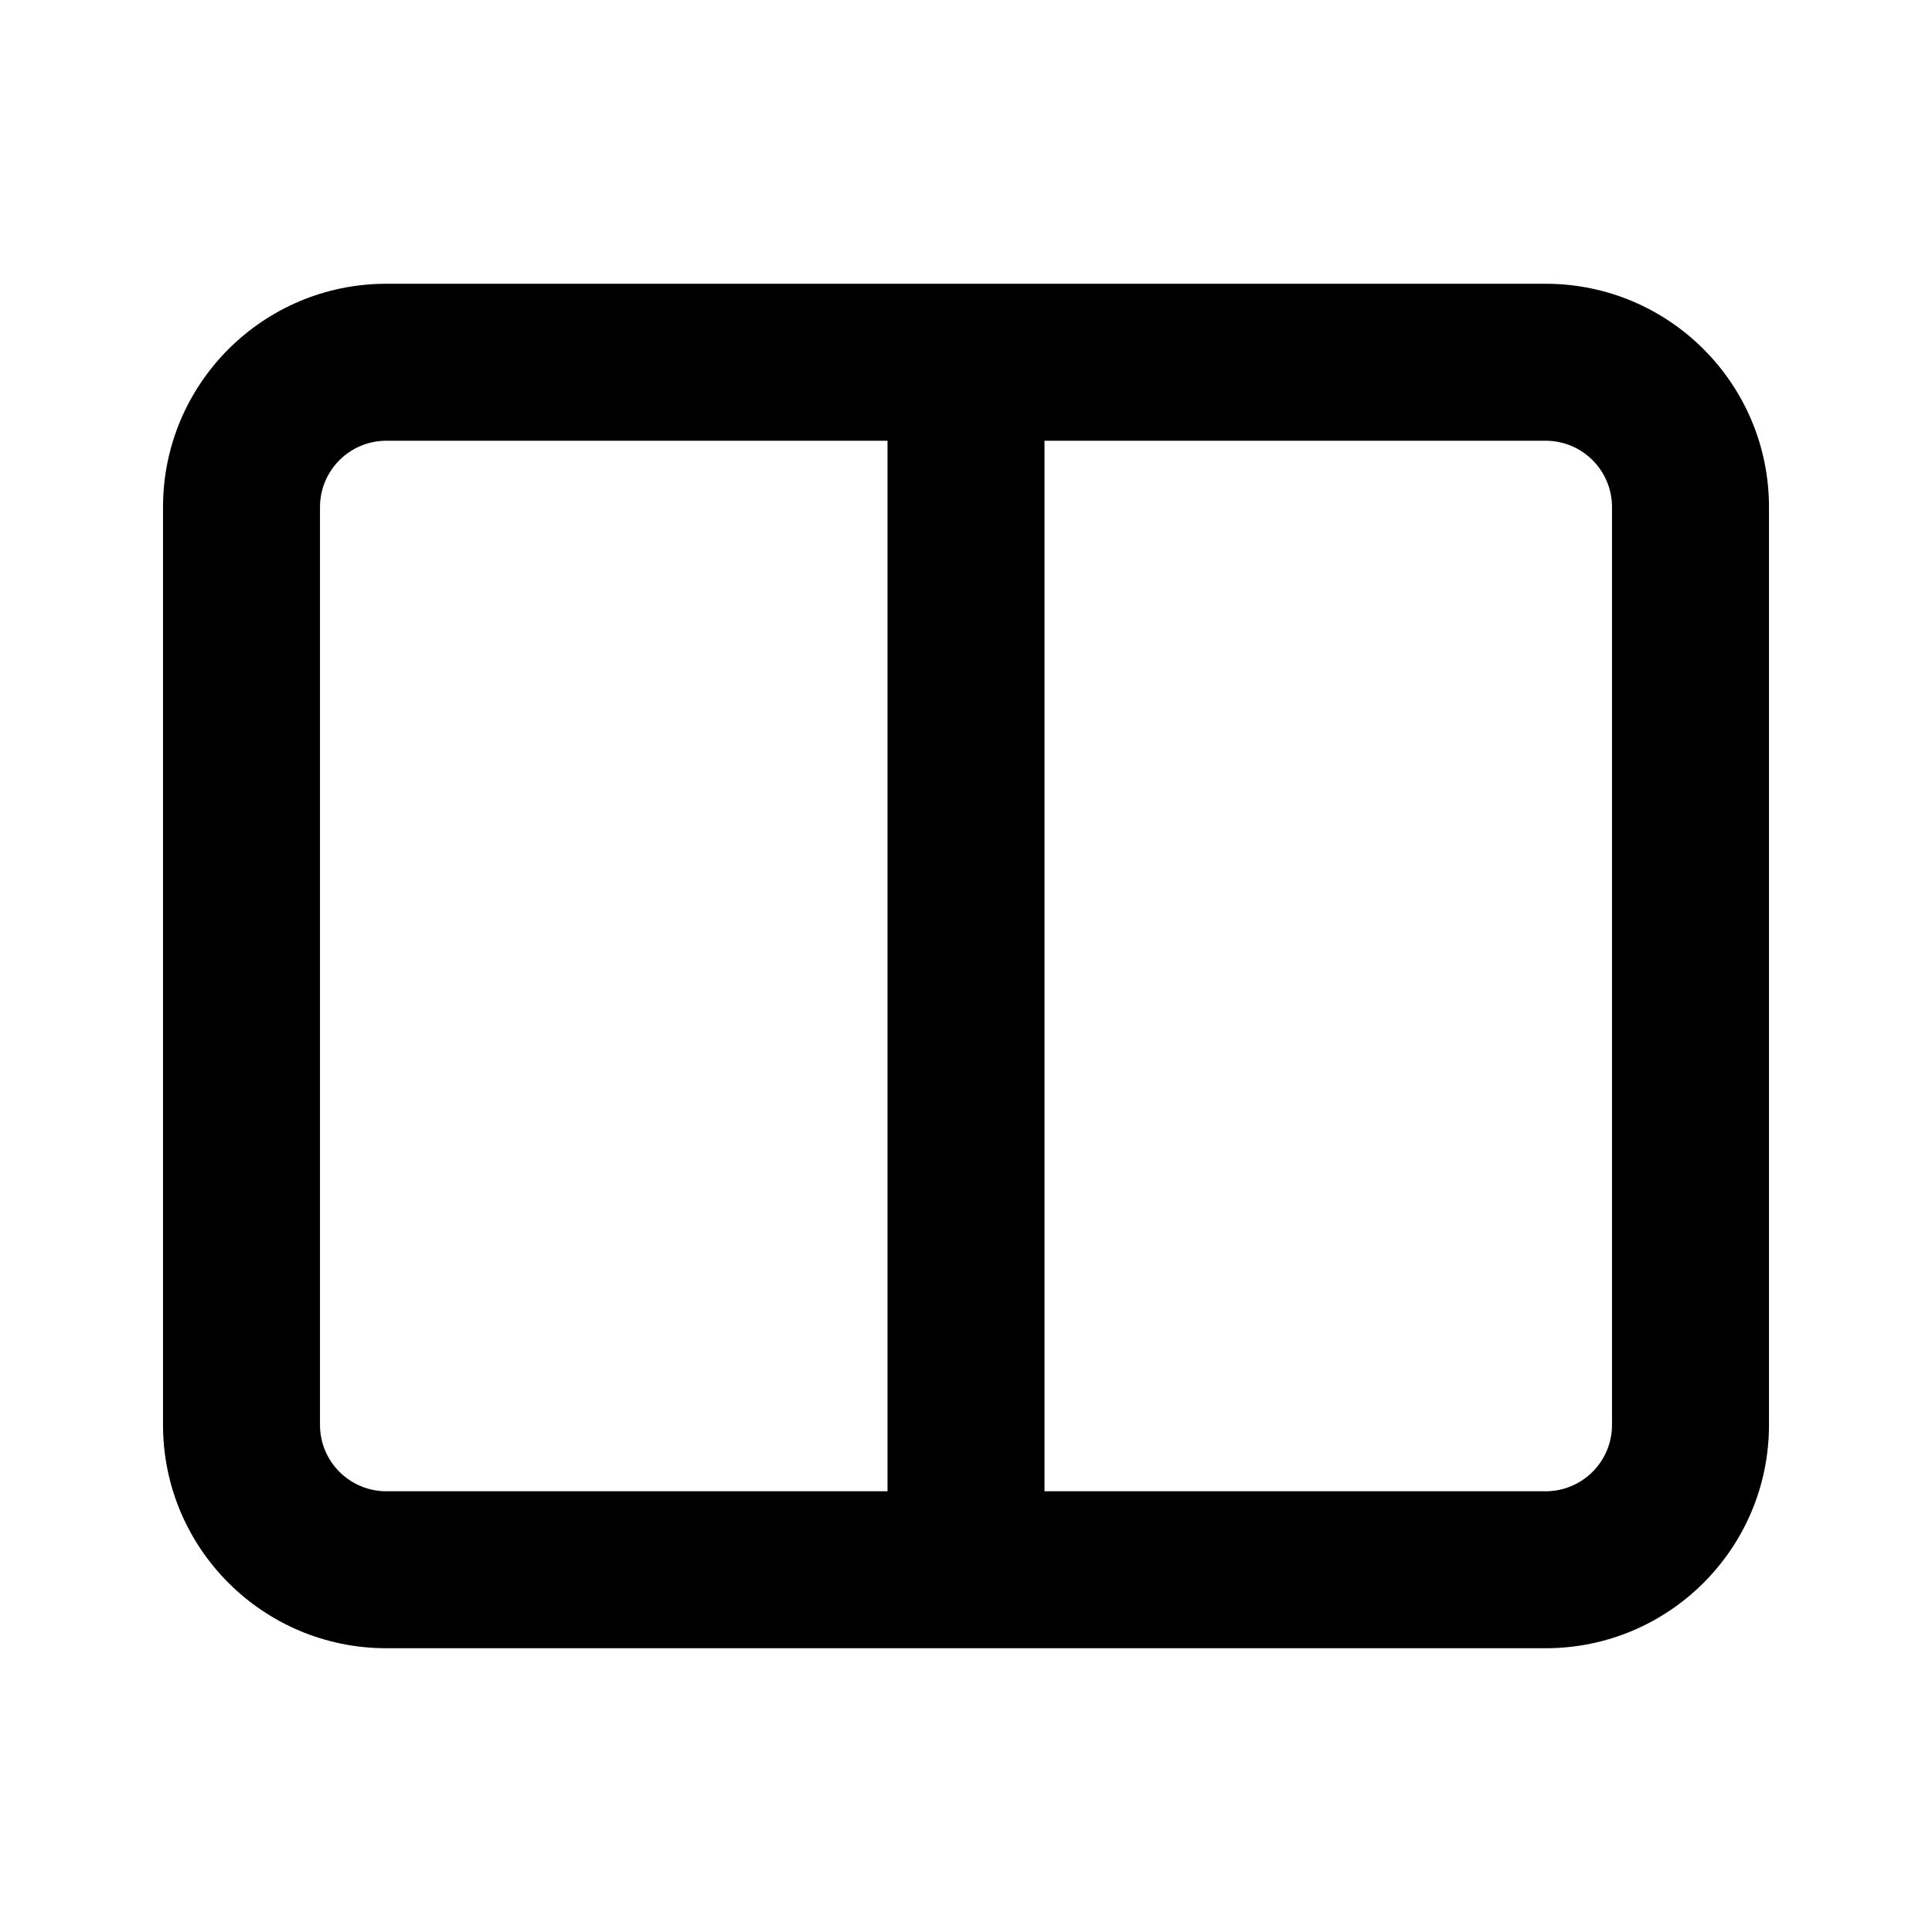
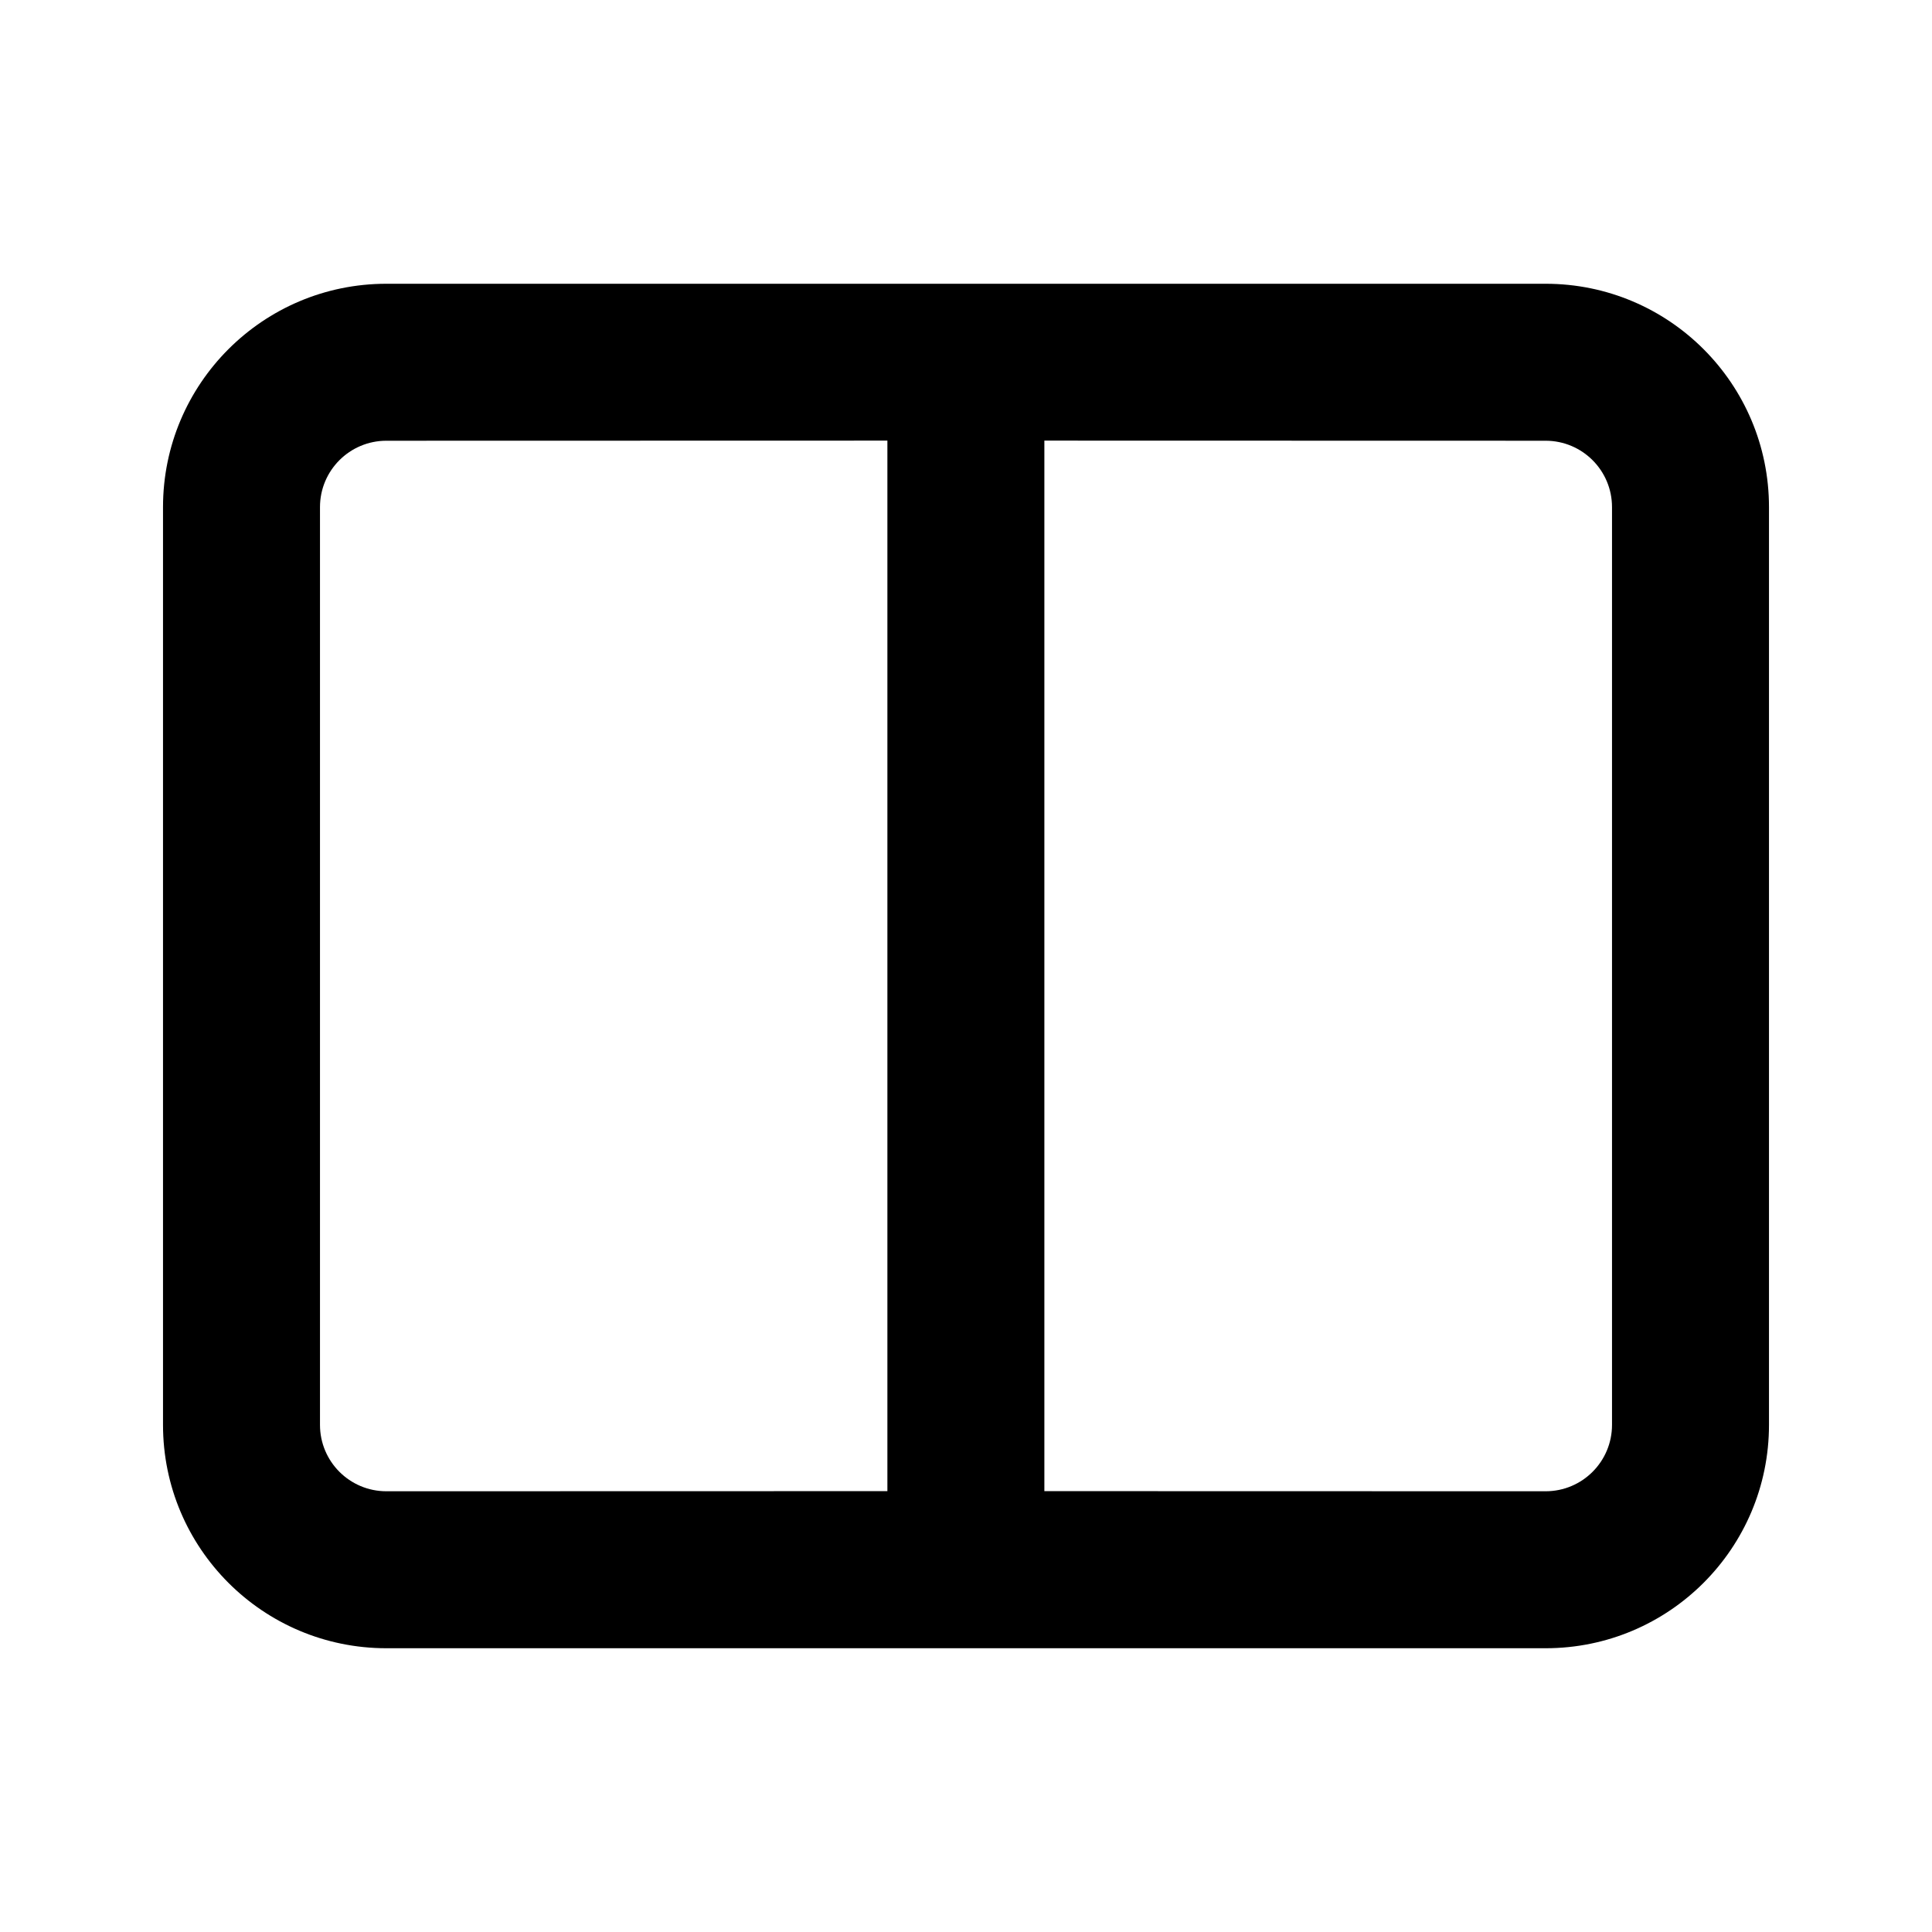
<svg xmlns="http://www.w3.org/2000/svg" width="16px" height="16px" viewBox="0 0 16 16" version="1.1">
  <g id="split-side" stroke="none" fill="none" fill-rule="evenodd" stroke-width="1">
    <g id="Group" transform="translate(2, 3)" fill="#000000">
-       <path d="M12.65,1.2 L12.65,8.8 C12.65,9.822 11.822,10.65 10.8,10.65 L1.2,10.65 C0.178,10.65 -0.65,9.822 -0.65,8.8 L-0.65,1.2 C-0.65,0.178 0.178,-0.65 1.2,-0.65 L10.8,-0.65 C11.822,-0.65 12.65,0.178 12.65,1.2 Z M1.2,0.65 C0.896,0.65 0.65,0.896 0.65,1.2 L0.65,8.8 C0.65,9.104 0.896,9.35 1.2,9.35 L10.8,9.35 C11.104,9.35 11.35,9.104 11.35,8.8 L11.35,1.2 C11.35,0.896 11.104,0.65 10.8,0.65 L1.2,0.65 Z" id="Rectangle" fill-rule="nonzero" />
-       <polygon id="Path" fill-rule="nonzero" points="5.35 0 5.35 10 6.65 10 6.65 0" />
+       <path d="M10.8,-0.65 C11.822,-0.65 12.65,0.178 12.65,1.2 L12.65,8.8 C12.65,9.822 11.822,10.65 10.8,10.65 L1.2,10.65 C0.178,10.65 -0.65,9.822 -0.65,8.8 L-0.65,1.2 C-0.65,0.178 0.178,-0.65 1.2,-0.65 L10.8,-0.65 Z M6.649,0.649 L6.649,9.349 L10.8,9.35 C11.104,9.35 11.35,9.104 11.35,8.8 L11.35,1.2 C11.35,0.896 11.104,0.65 10.8,0.65 L6.649,0.649 Z M1.2,0.65 C0.896,0.65 0.65,0.896 0.65,1.2 L0.65,8.8 C0.65,9.104 0.896,9.35 1.2,9.35 L5.349,9.349 L5.349,0.649 L1.2,0.65 Z" id="Combined-Shape" fill-rule="nonzero" />
    </g>
  </g>
</svg>
